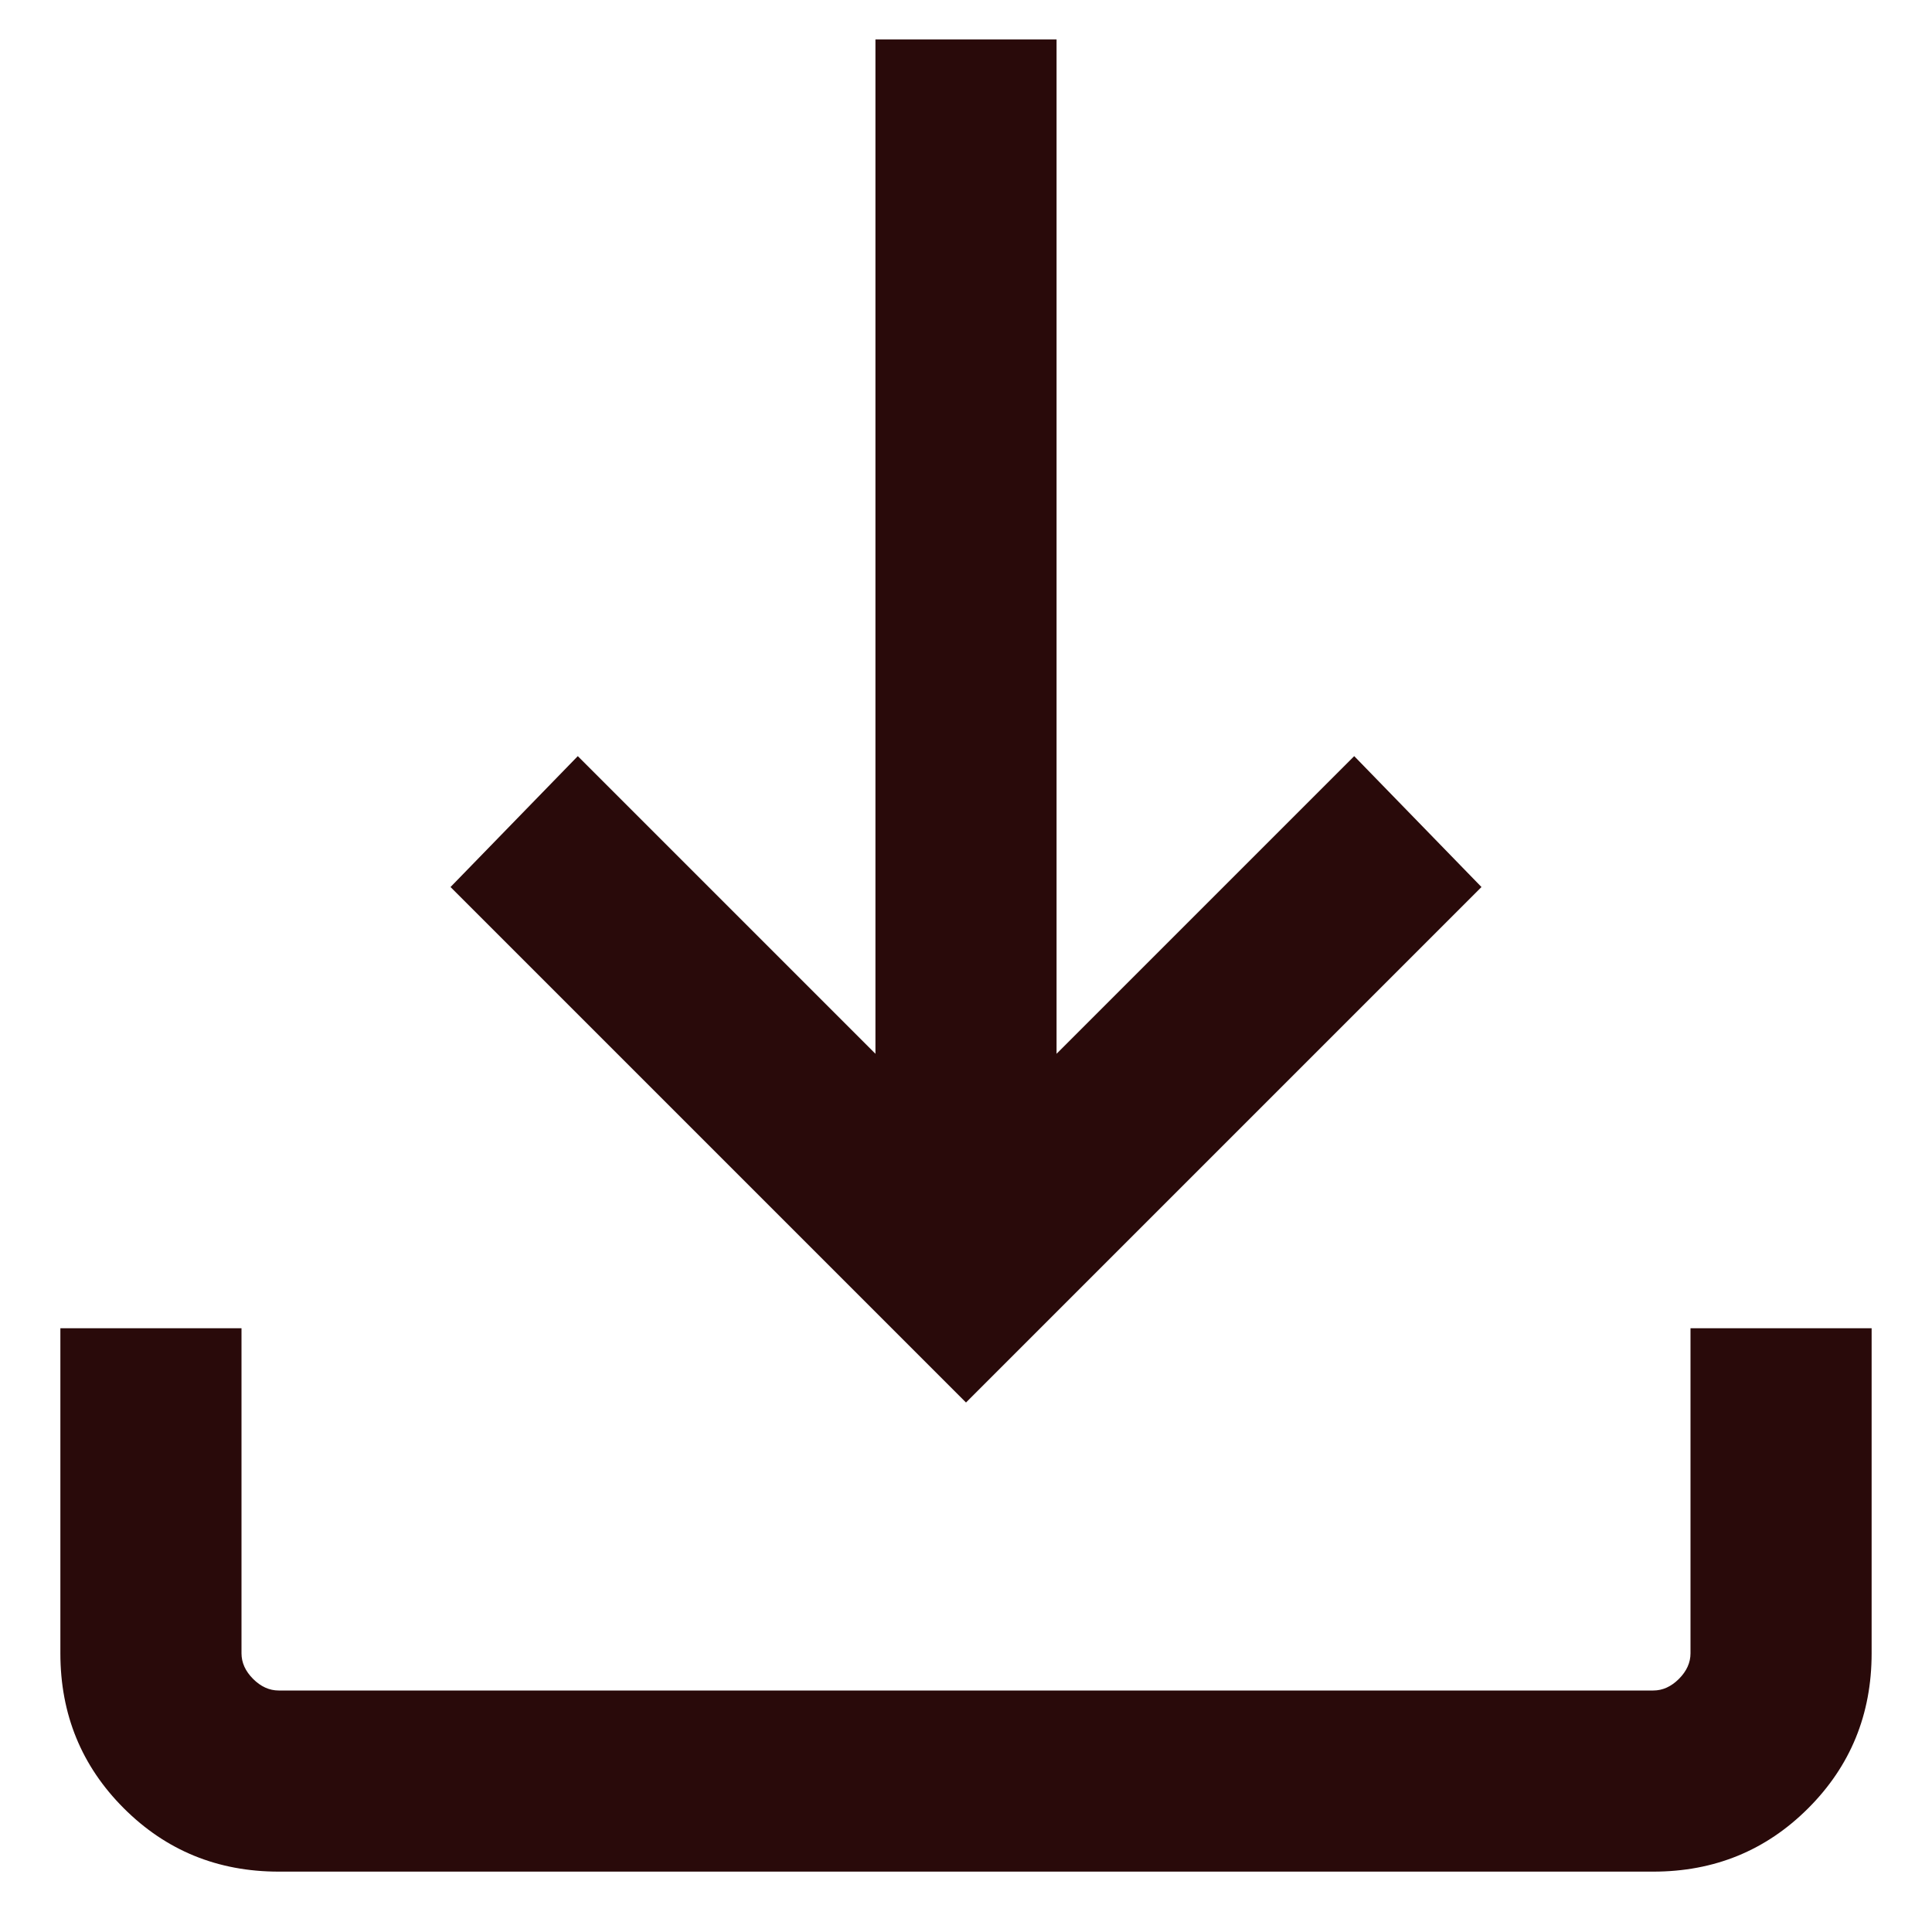
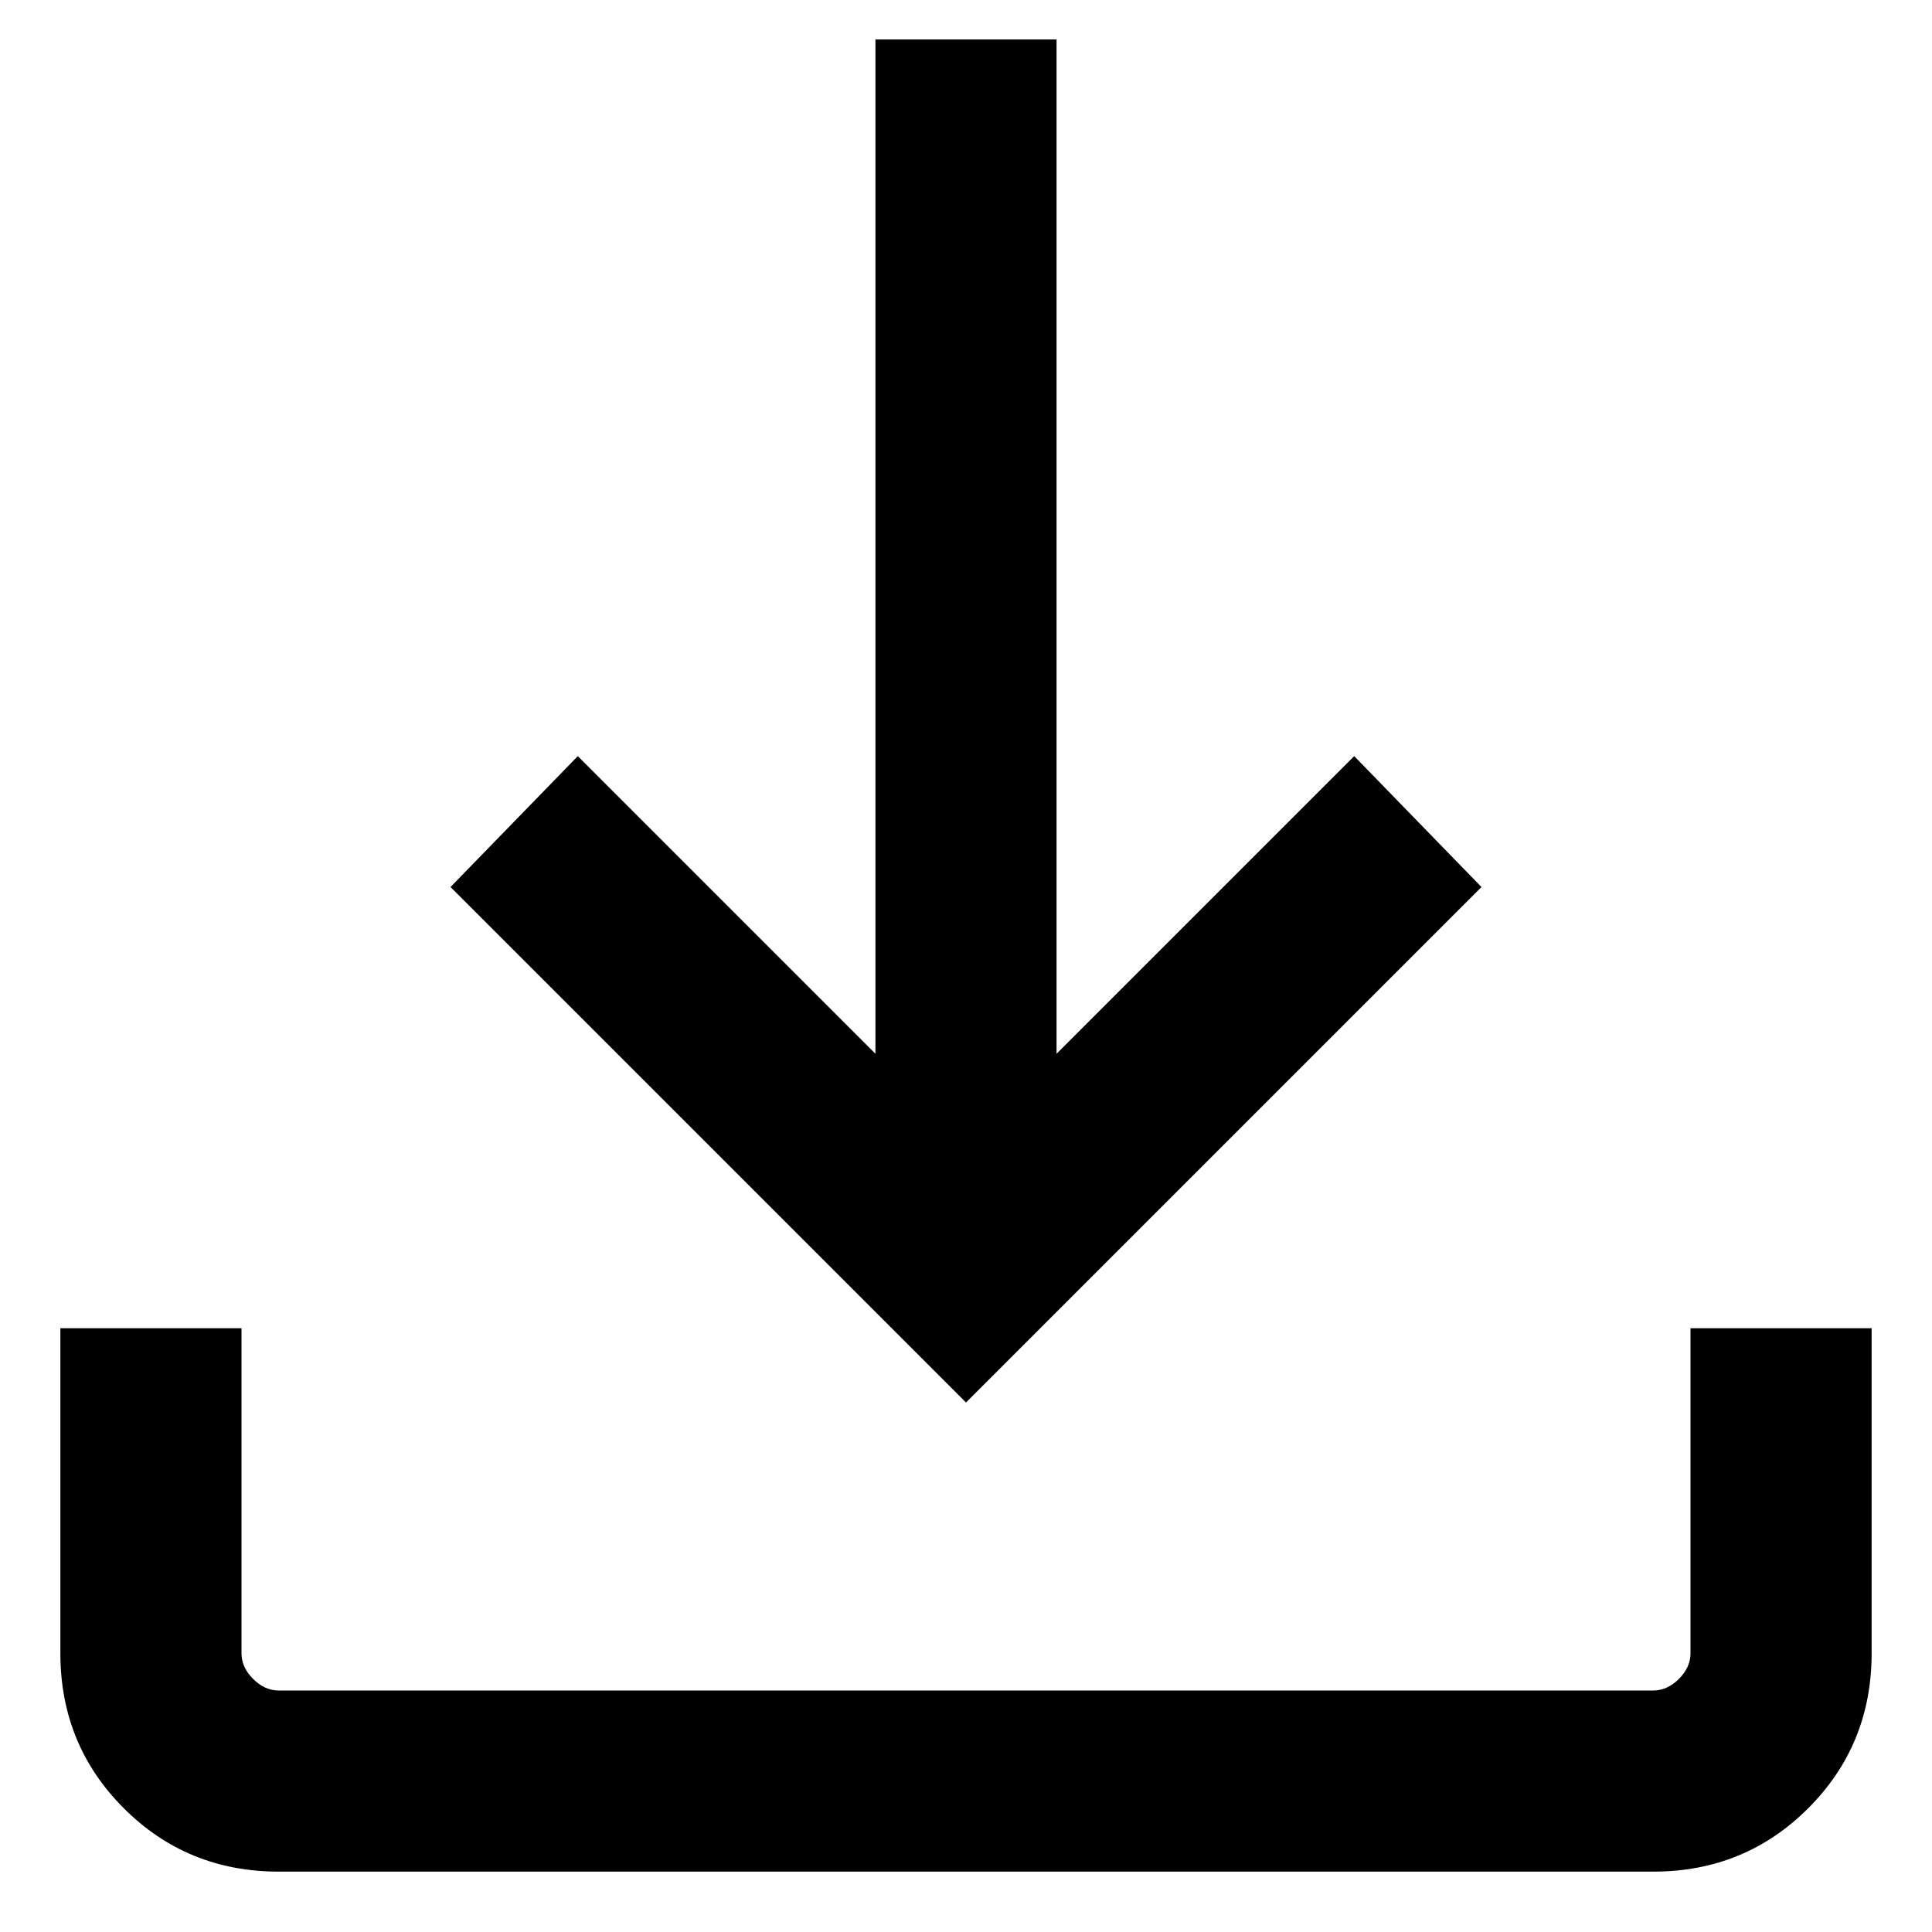
<svg xmlns="http://www.w3.org/2000/svg" width="16" height="16" viewBox="0 0 16 16" fill="none">
-   <path d="M2.308 15.5C1.803 15.5 1.375 15.325 1.025 14.975C0.675 14.625 0.5 14.197 0.5 13.692V11H2V13.692C2 13.769 2.032 13.84 2.096 13.904C2.16 13.968 2.231 14 2.308 14H13.692C13.769 14 13.84 13.968 13.904 13.904C13.968 13.84 14 13.769 14 13.692V11H15.5V13.692C15.5 14.197 15.325 14.625 14.975 14.975C14.625 15.325 14.197 15.5 13.692 15.5H2.308ZM8 11.615L3.731 7.346L4.785 6.262L7.25 8.727V0.327H8.75V8.727L11.215 6.262L12.269 7.346L8 11.615Z" fill="#290A0A" />
+   <path d="M2.308 15.5C1.803 15.5 1.375 15.325 1.025 14.975C0.675 14.625 0.5 14.197 0.5 13.692V11H2V13.692C2 13.769 2.032 13.84 2.096 13.904C2.16 13.968 2.231 14 2.308 14H13.692C13.769 14 13.84 13.968 13.904 13.904C13.968 13.84 14 13.769 14 13.692V11H15.5V13.692C15.5 14.197 15.325 14.625 14.975 14.975C14.625 15.325 14.197 15.5 13.692 15.5H2.308ZM8 11.615L3.731 7.346L4.785 6.262L7.25 8.727V0.327H8.75V8.727L11.215 6.262L12.269 7.346L8 11.615Z" fill="#000000" />
</svg>
